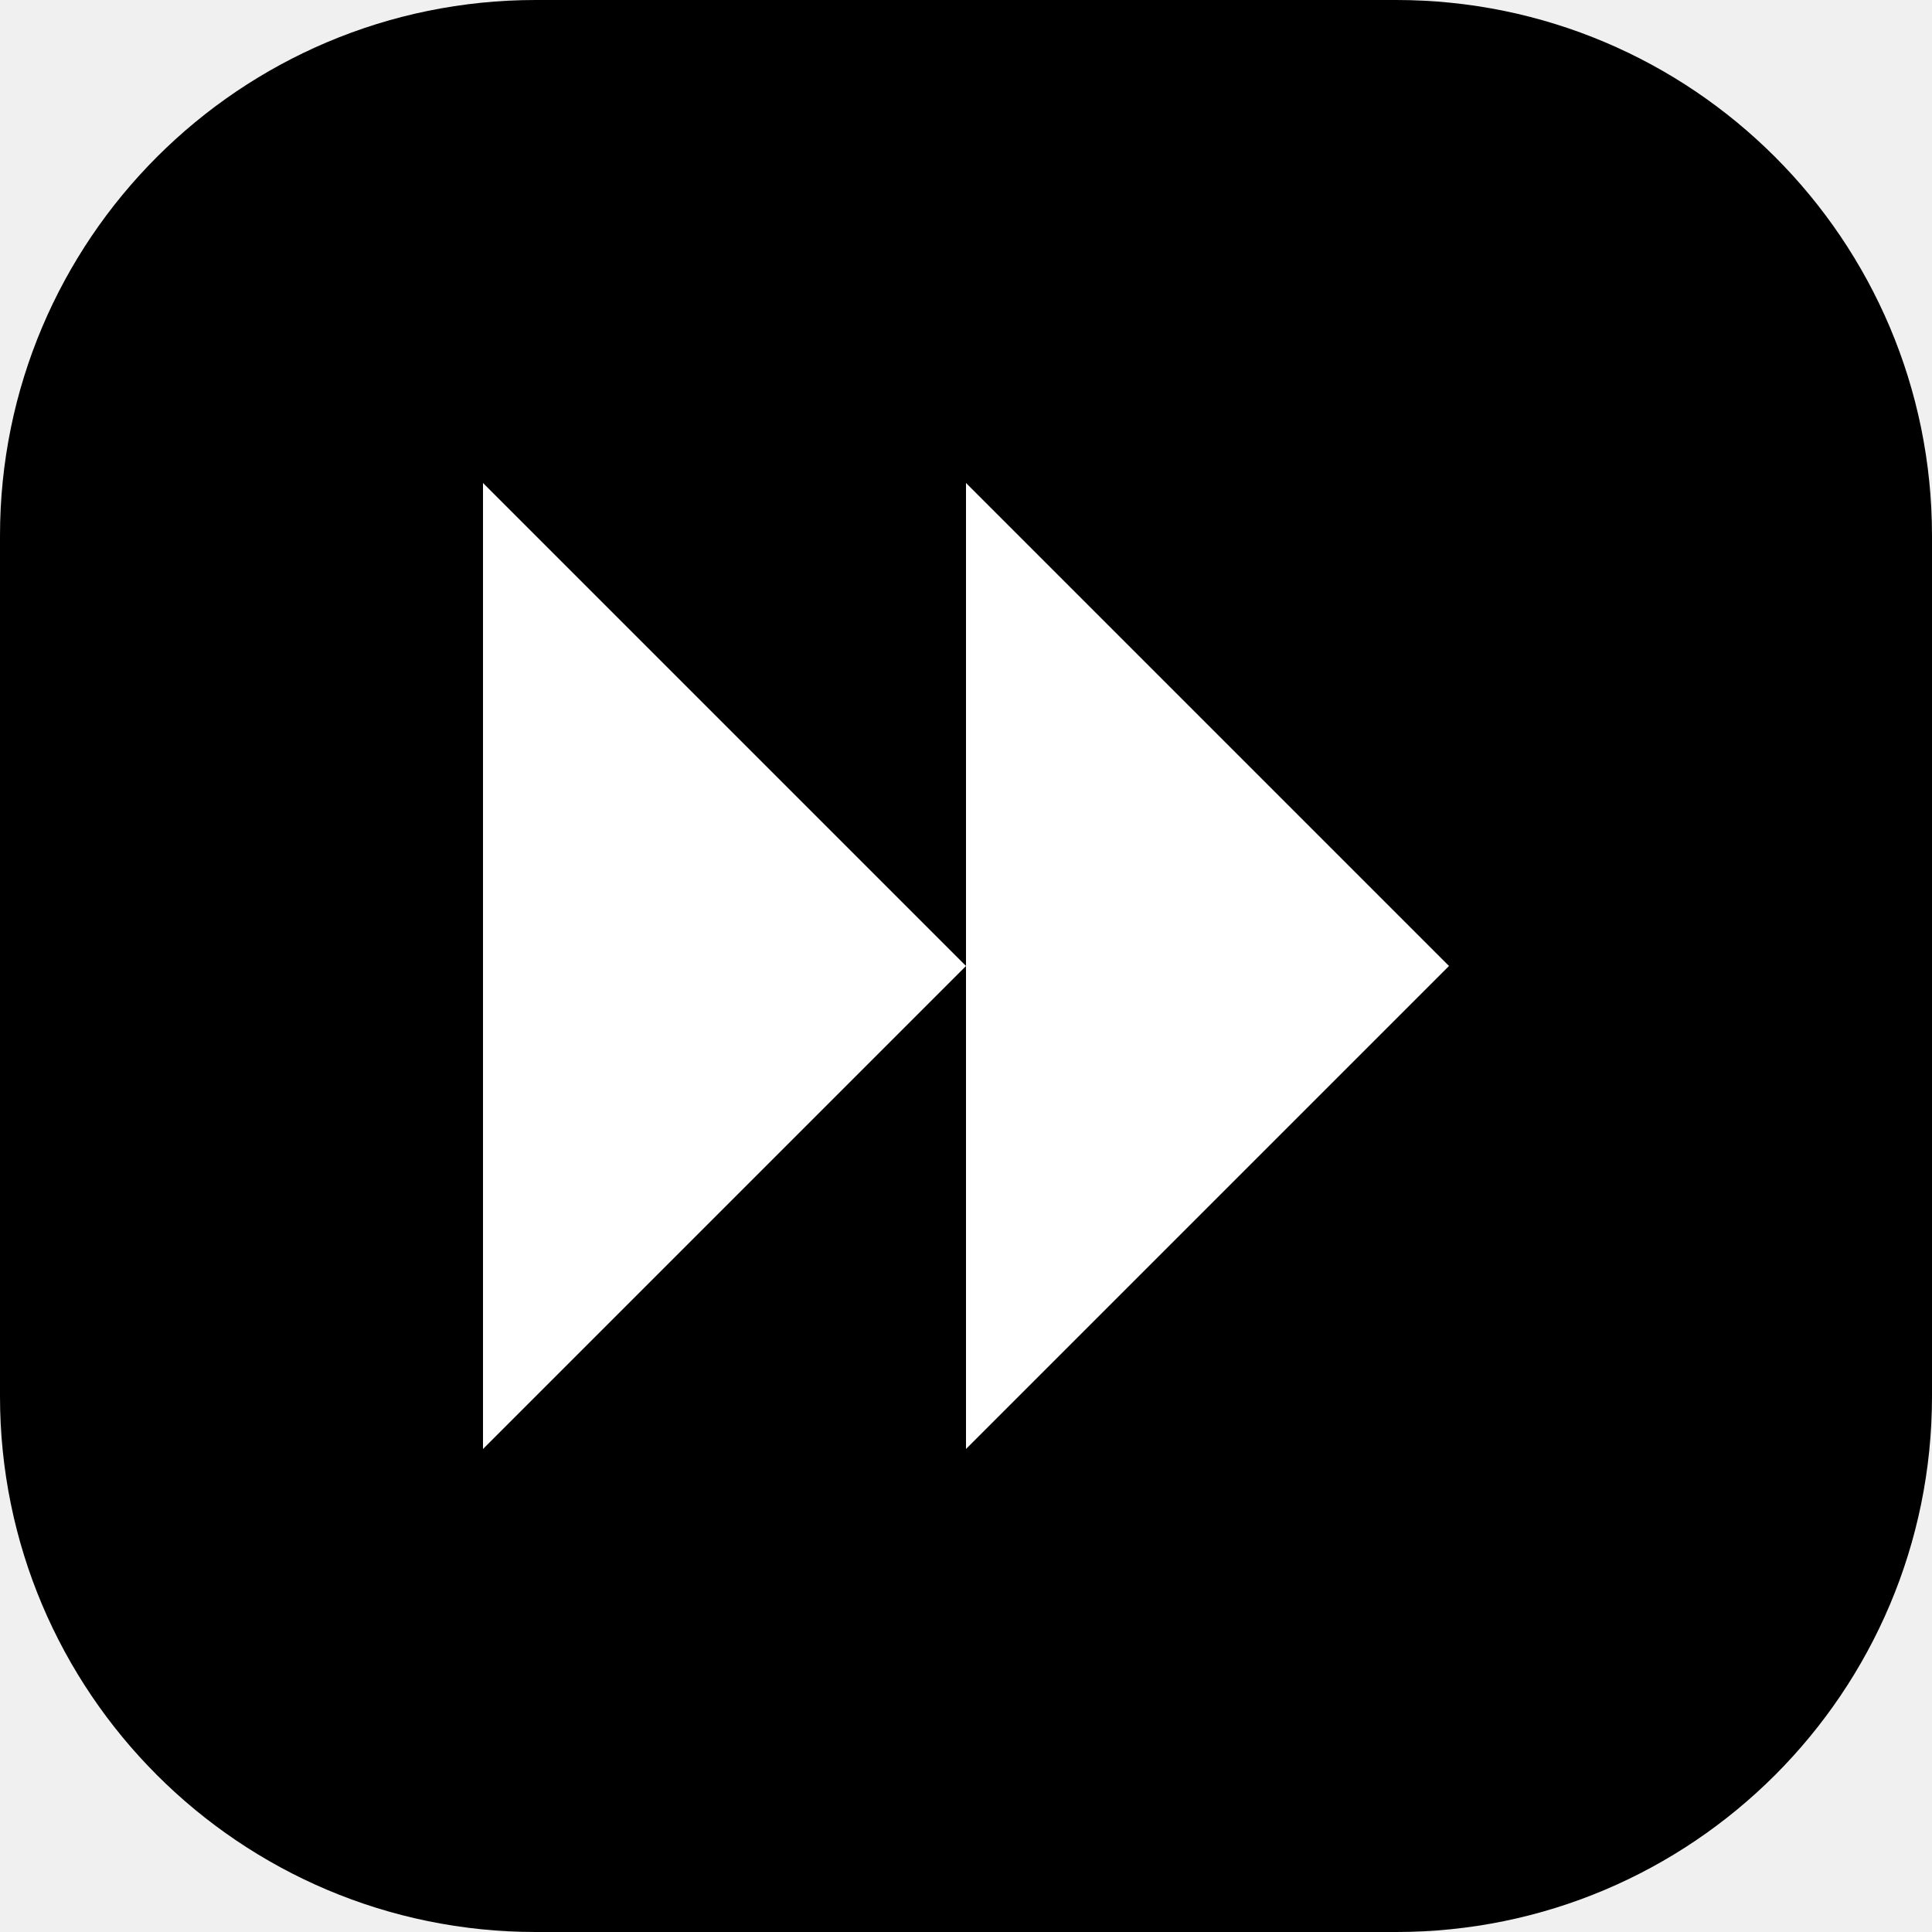
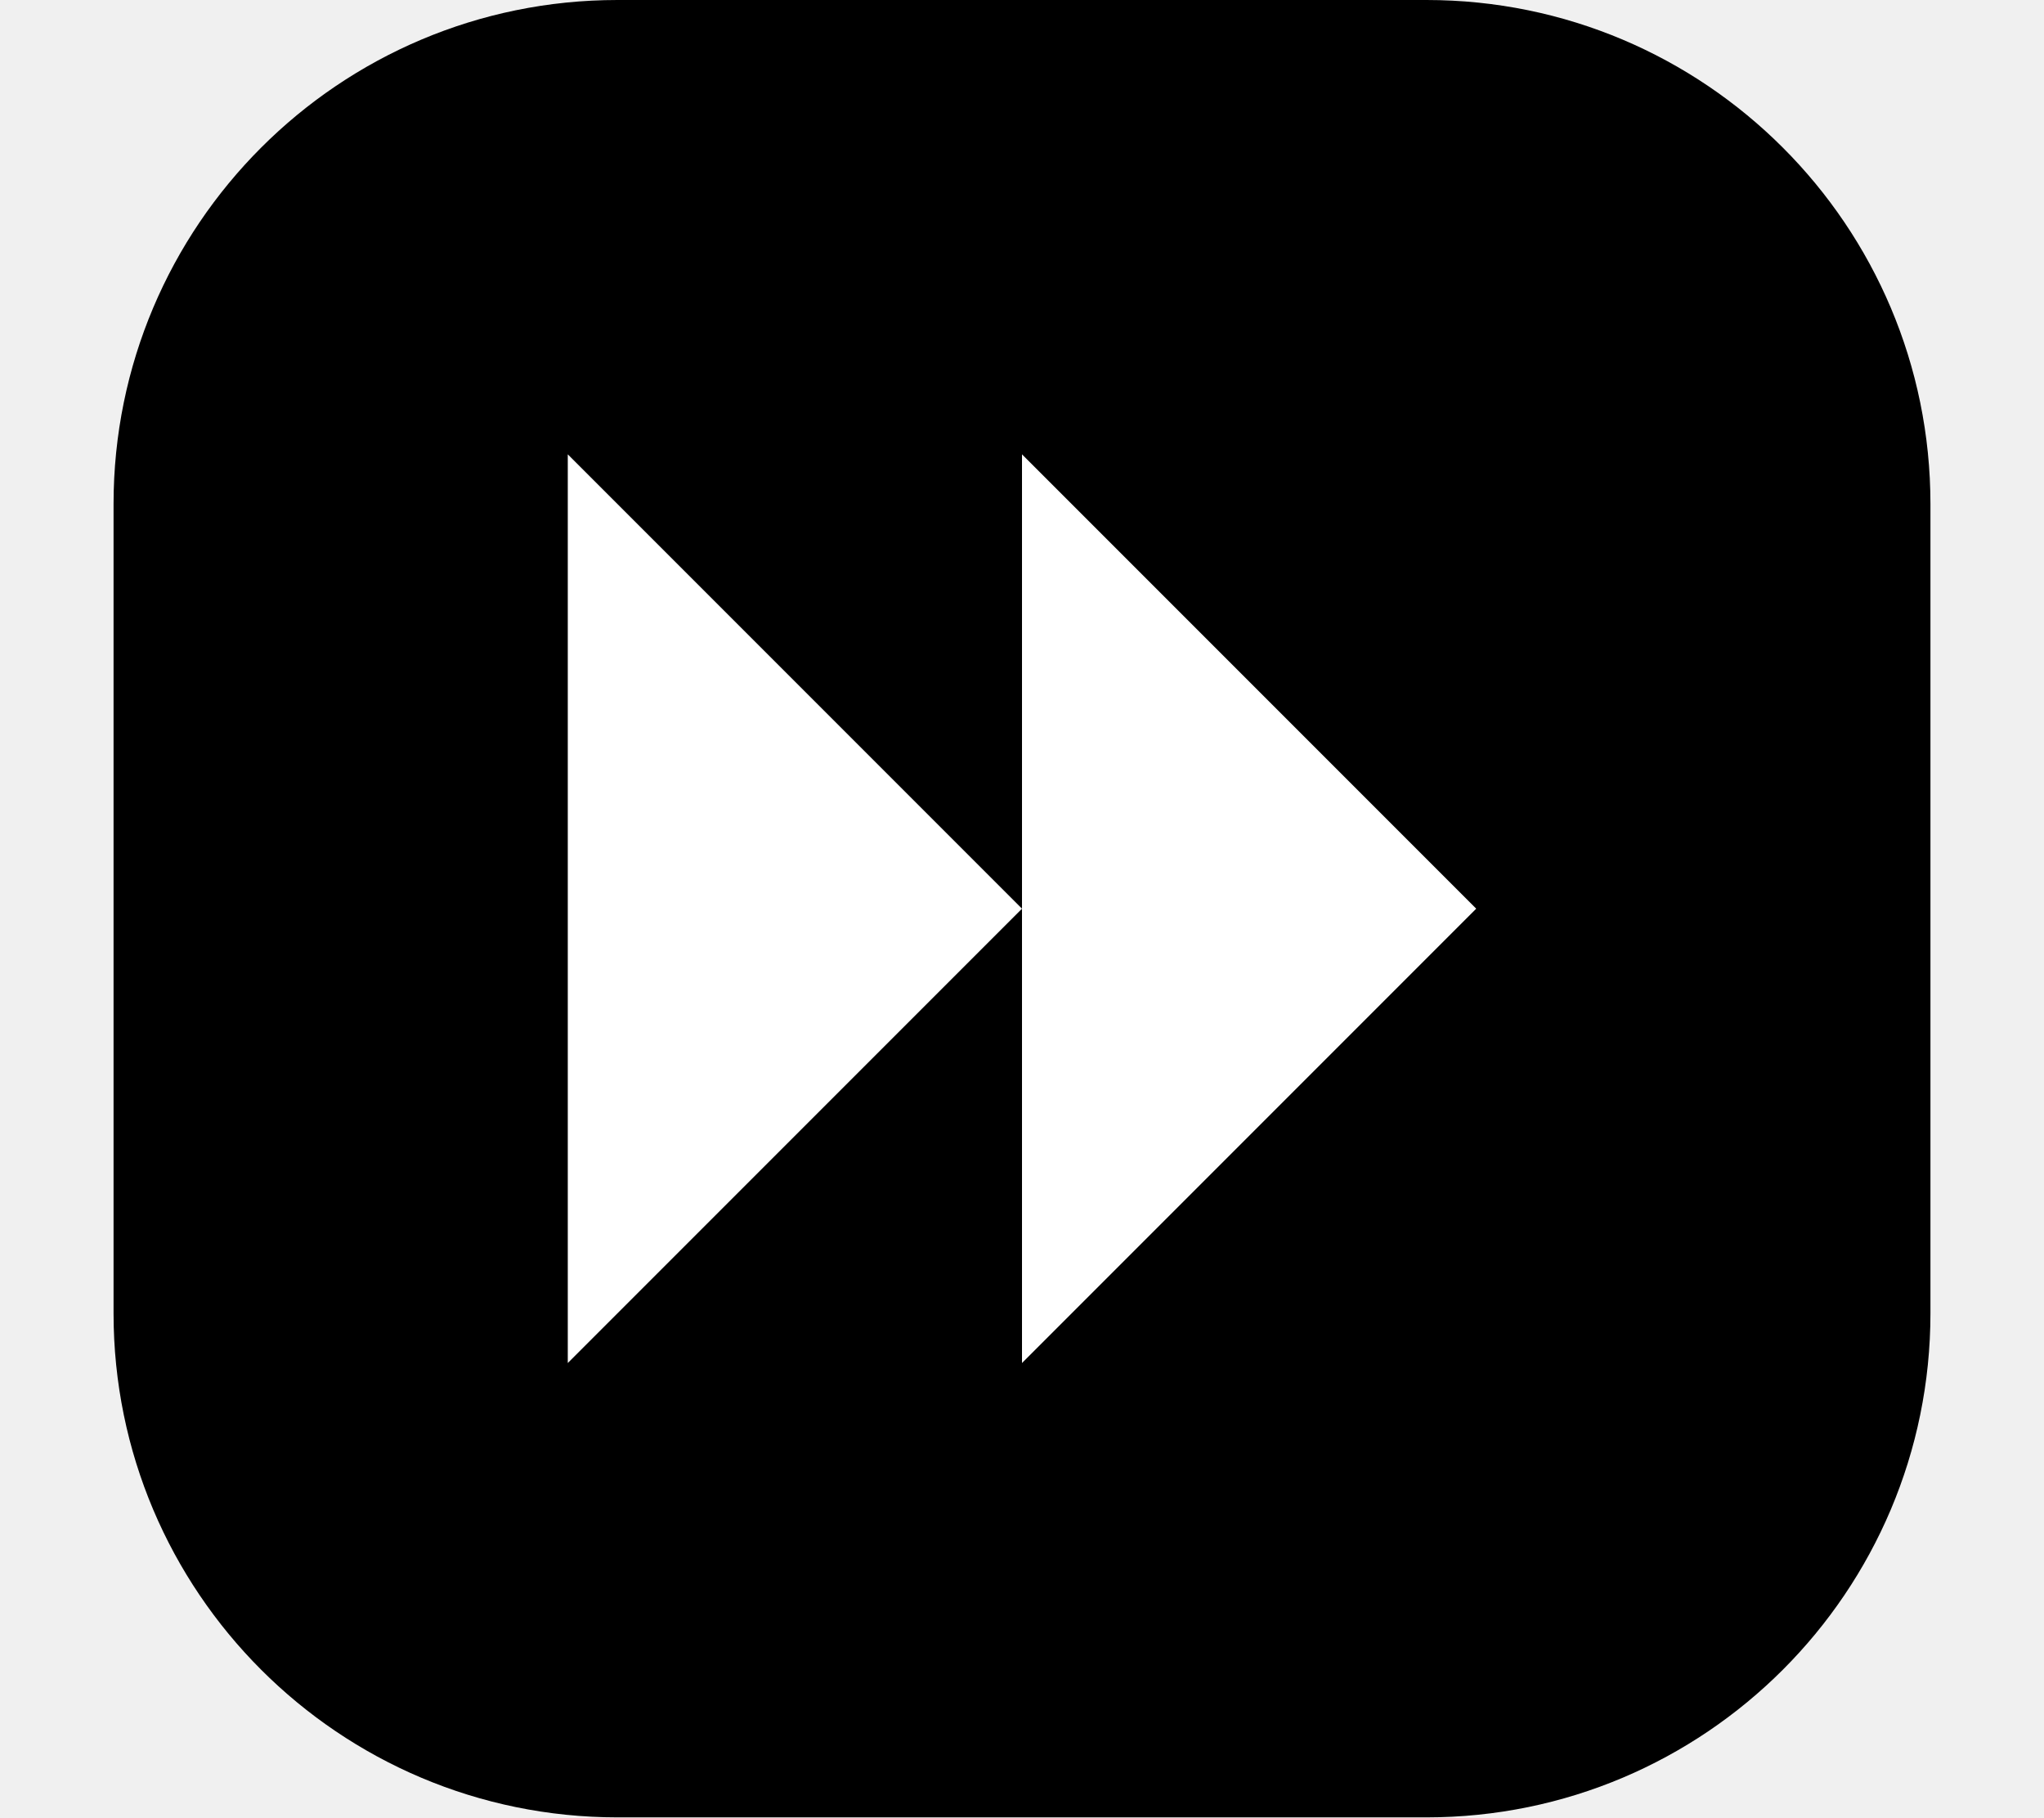
- <svg xmlns="http://www.w3.org/2000/svg" viewBox="0 0 256 256" width="100%" height="100%">
+ <svg xmlns="http://www.w3.org/2000/svg" viewBox="-16 0 288 256" width="100%" height="100%">
  <rect x="7" y="7" width="242" height="242" rx="64" fill="#000000" stroke="black" stroke-width="14" />
  <polygon points="64 64 128 128 64 192" fill="white" />
  <polygon points="128 64 192 128 128 192" fill="white" />
</svg>
